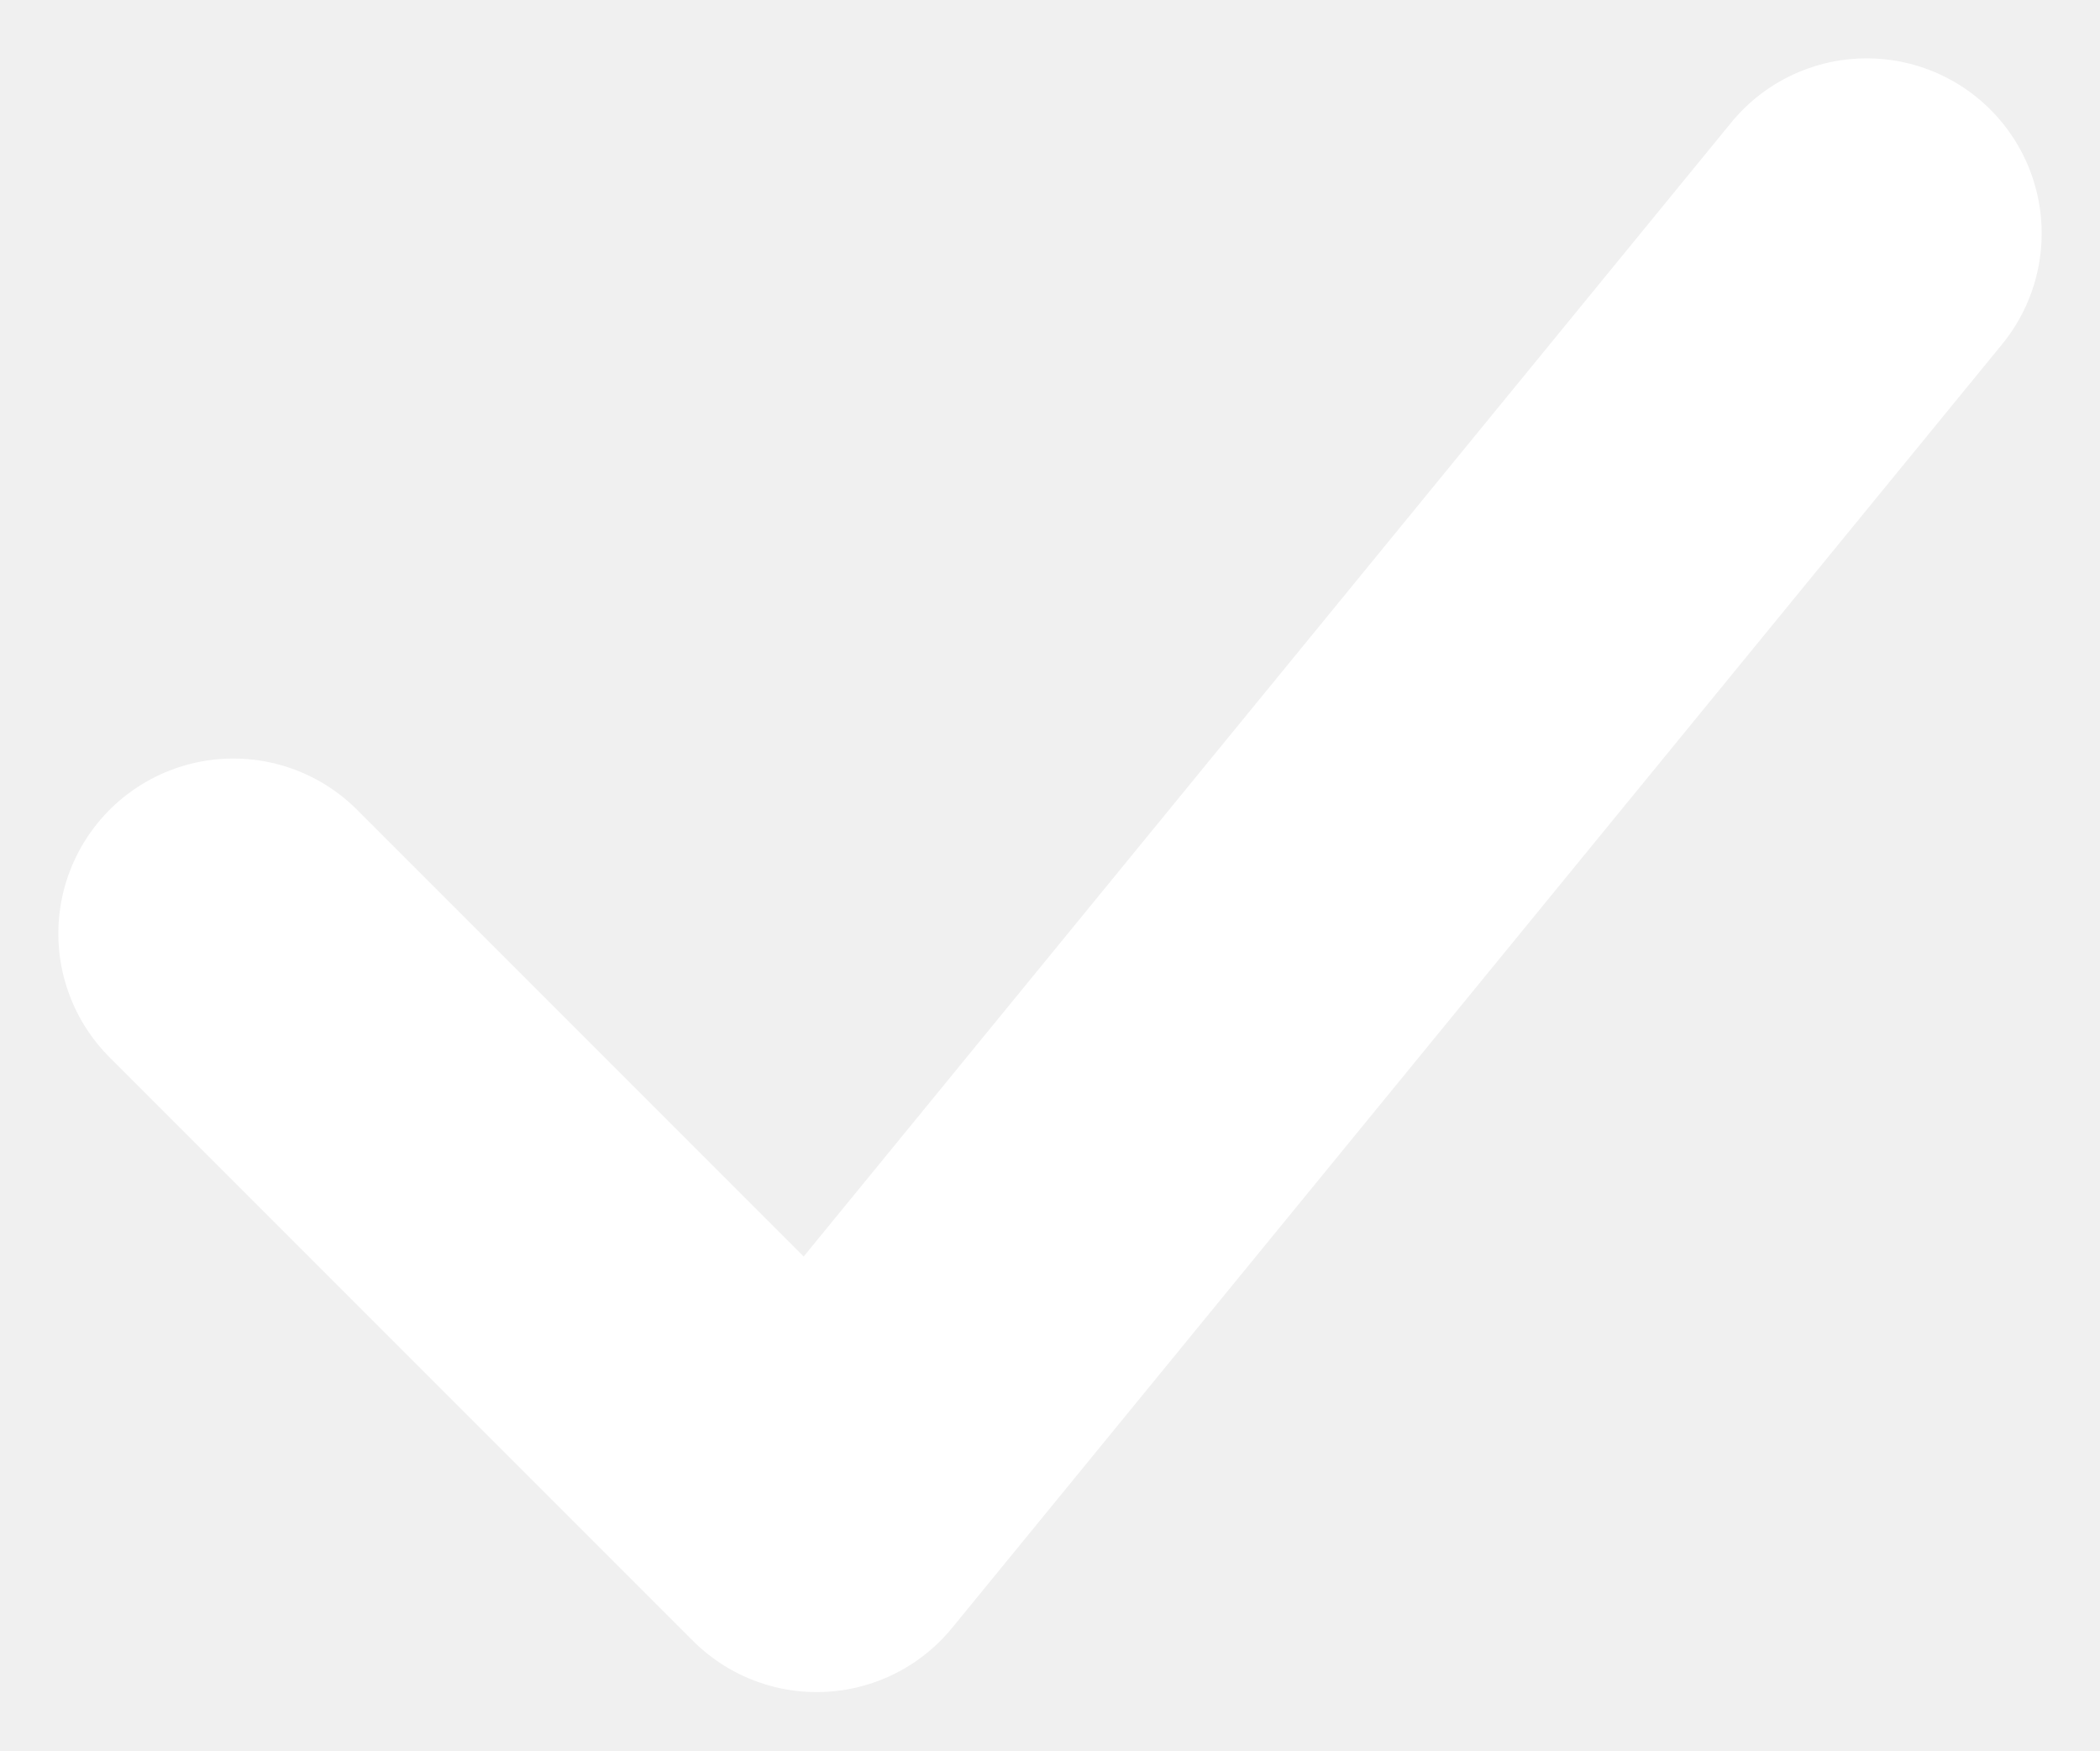
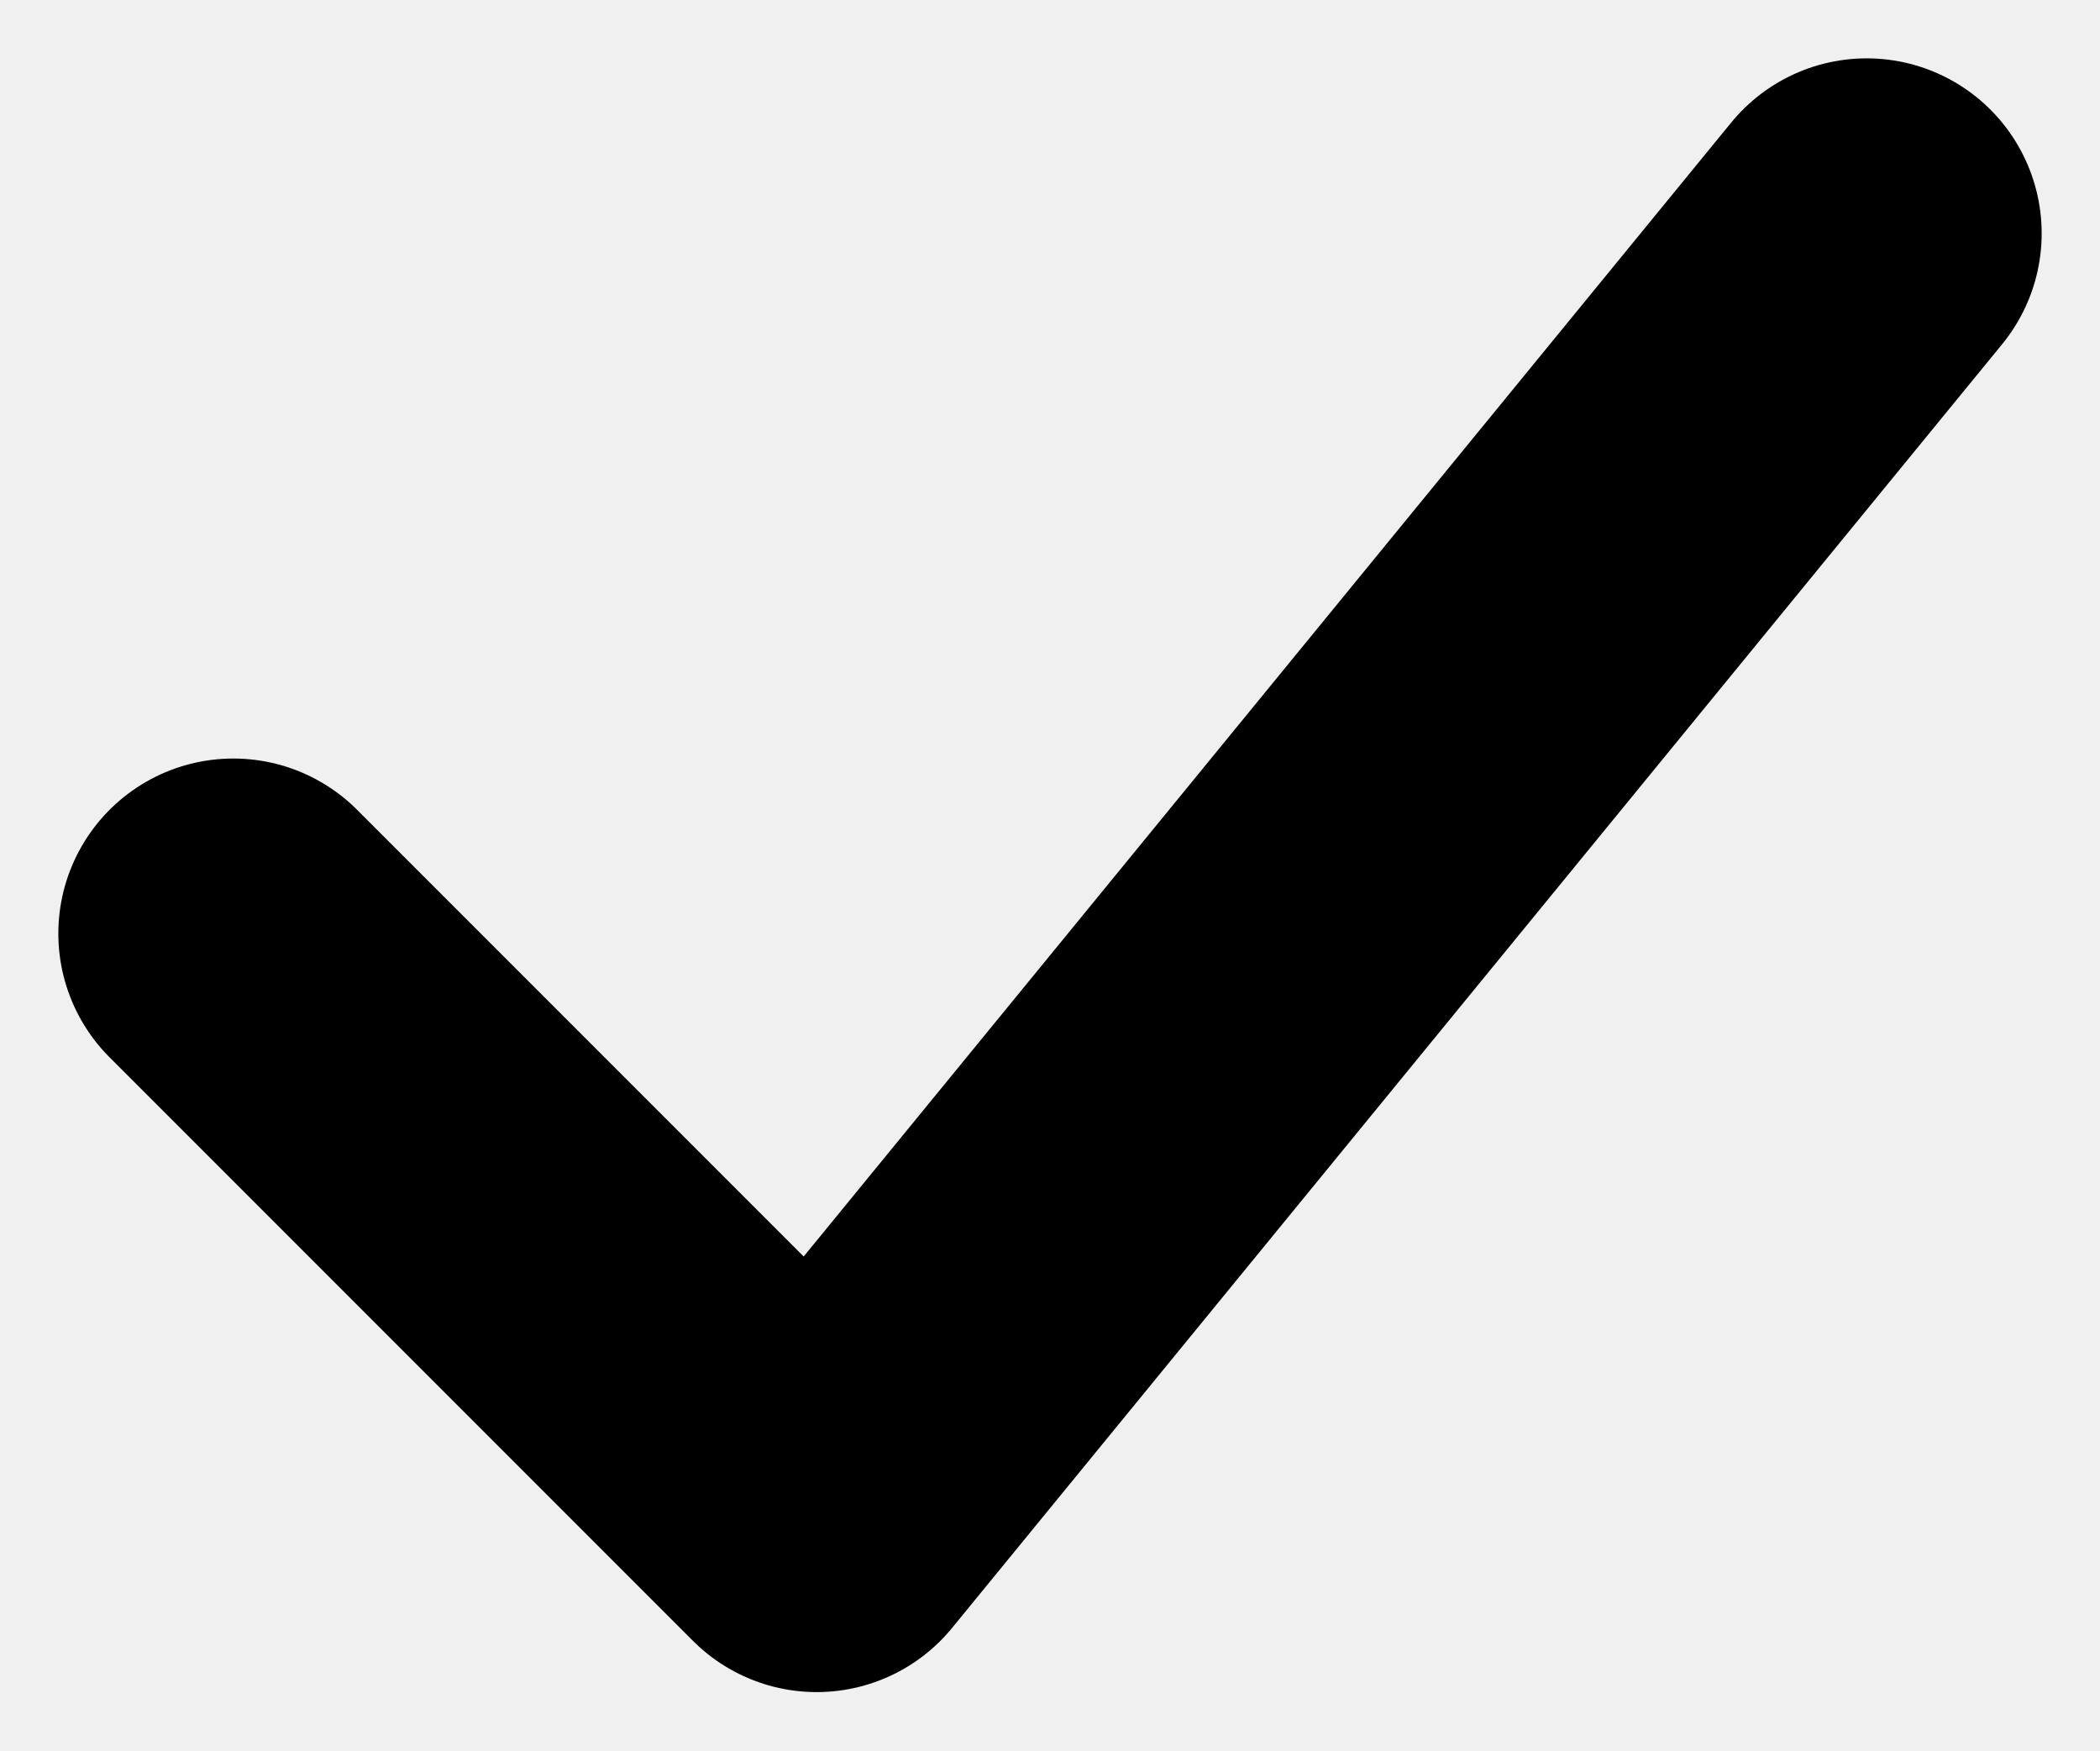
<svg xmlns="http://www.w3.org/2000/svg" width="18" height="15" viewBox="0 0 18 15" fill="none">
-   <path d="M2 8L7 13L16 2" stroke="white" stroke-width="3" stroke-linecap="round" stroke-linejoin="round" />
+   <path d="M2 8L7 13L16 2" stroke="black" stroke-width="3" stroke-linecap="round" stroke-linejoin="round" />
</svg>
